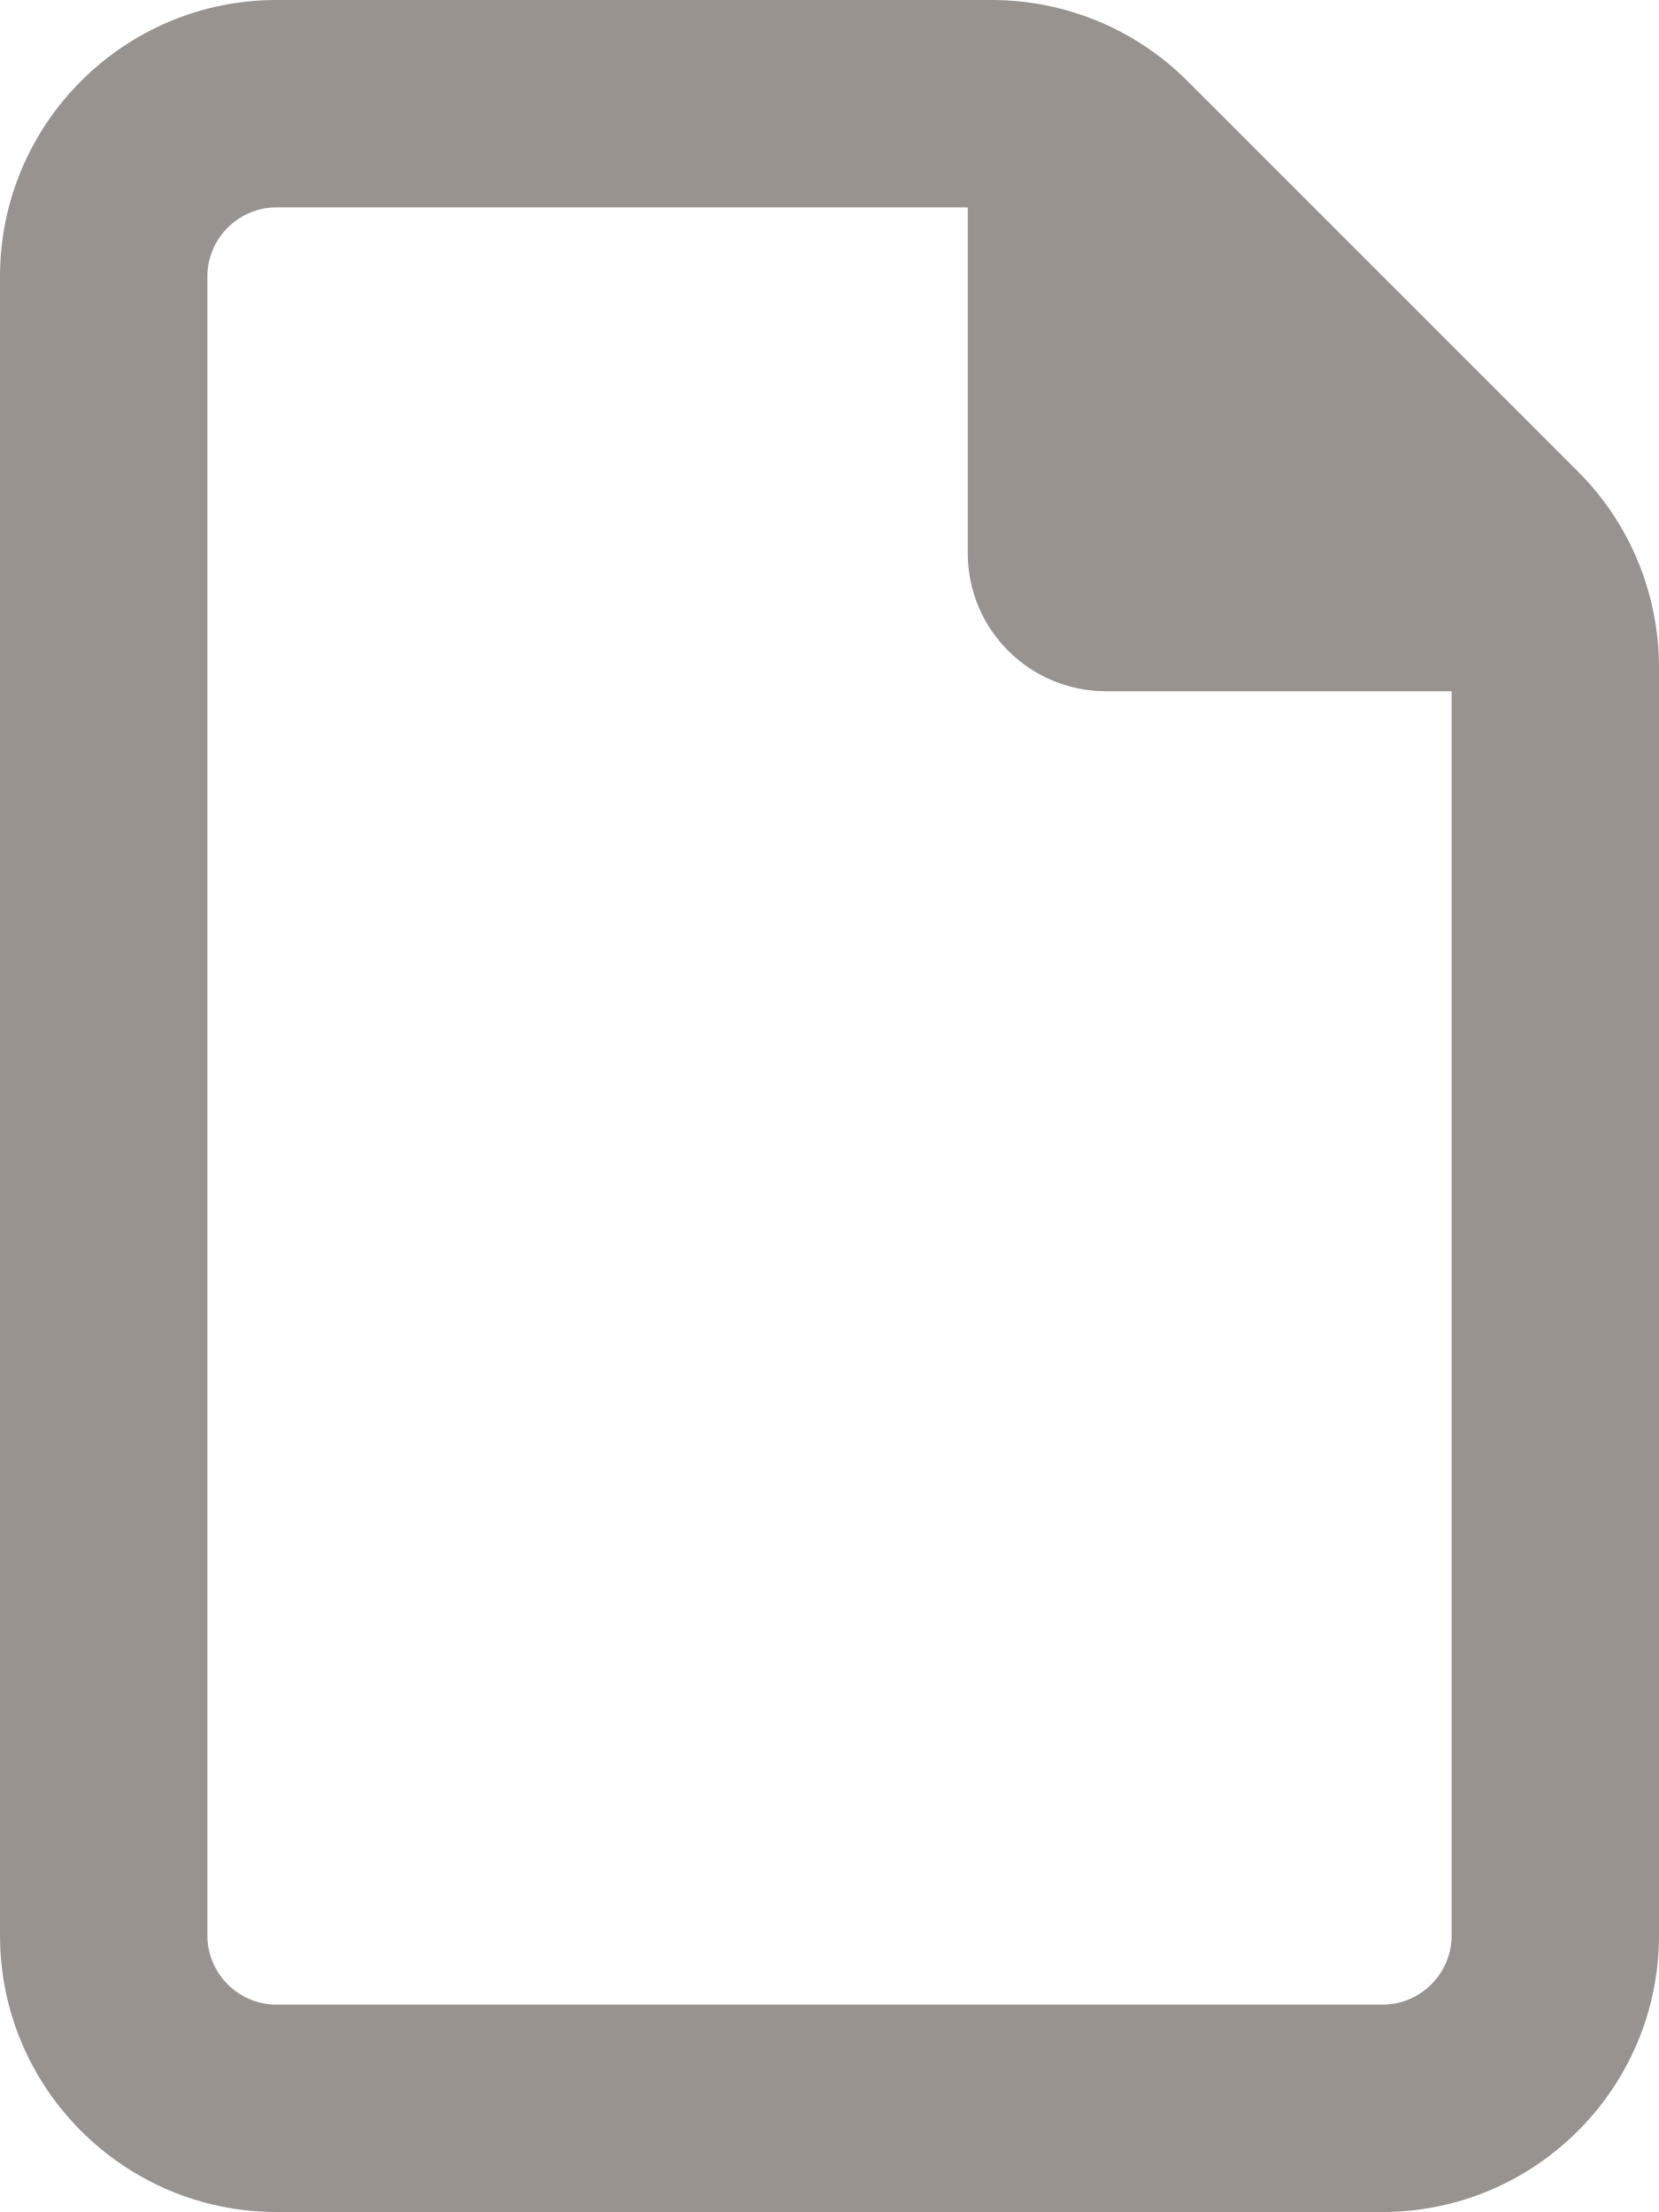
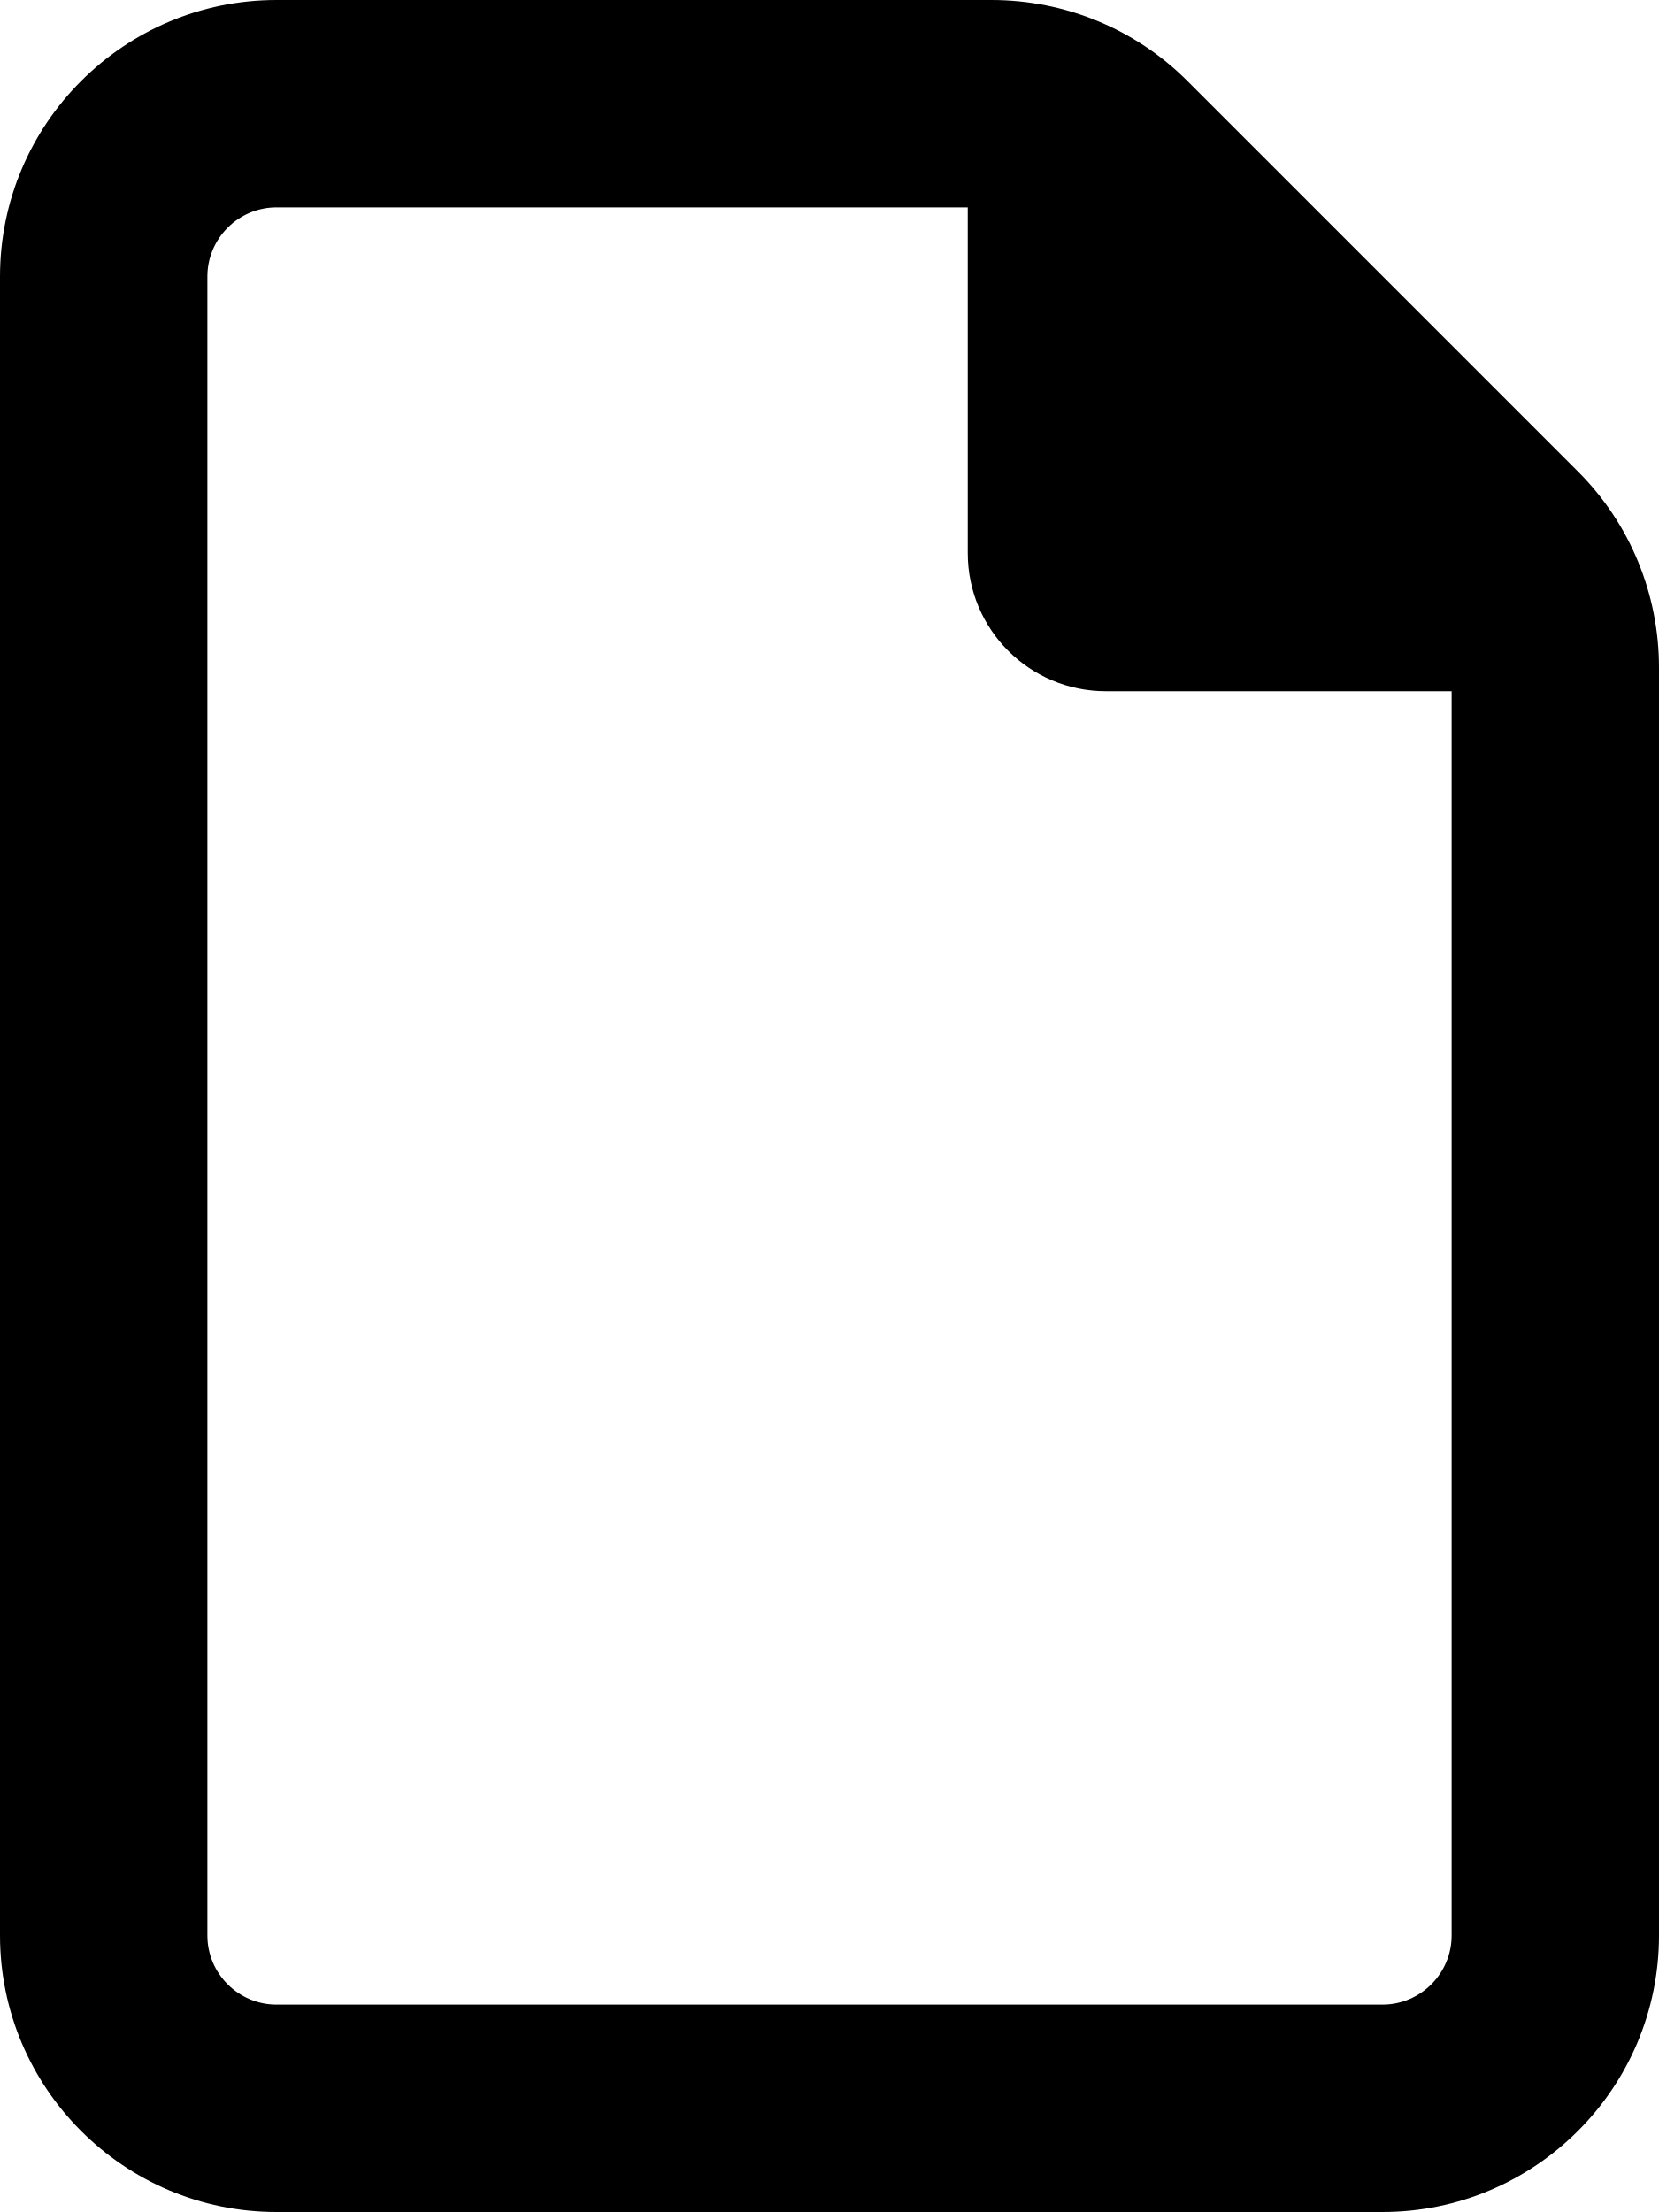
<svg xmlns="http://www.w3.org/2000/svg" viewBox="0 0 384 512">
-   <path fill="#98938F" d="M320 464c8.8 0 16-7.2 16-16V160H256c-17.7 0-32-14.3-32-32V48H64c-8.8 0-16 7.2-16 16V448c0 8.8 7.2 16 16 16H320zM0 64C0 28.7 28.7 0 64 0H229.5c17 0 33.3 6.7 45.3 18.7l90.5 90.5c12 12 18.7 28.3 18.7 45.3V448c0 35.3-28.7 64-64 64H64c-35.3 0-64-28.7-64-64V64z" />
+   <path d="M320 464c8.8 0 16-7.2 16-16V160H256c-17.7 0-32-14.3-32-32V48H64c-8.8 0-16 7.2-16 16V448c0 8.8 7.2 16 16 16H320zM0 64C0 28.7 28.7 0 64 0H229.5c17 0 33.3 6.7 45.3 18.7l90.5 90.5c12 12 18.7 28.3 18.7 45.3V448c0 35.3-28.7 64-64 64H64c-35.3 0-64-28.7-64-64V64z" fill="currentColor" />
</svg>
